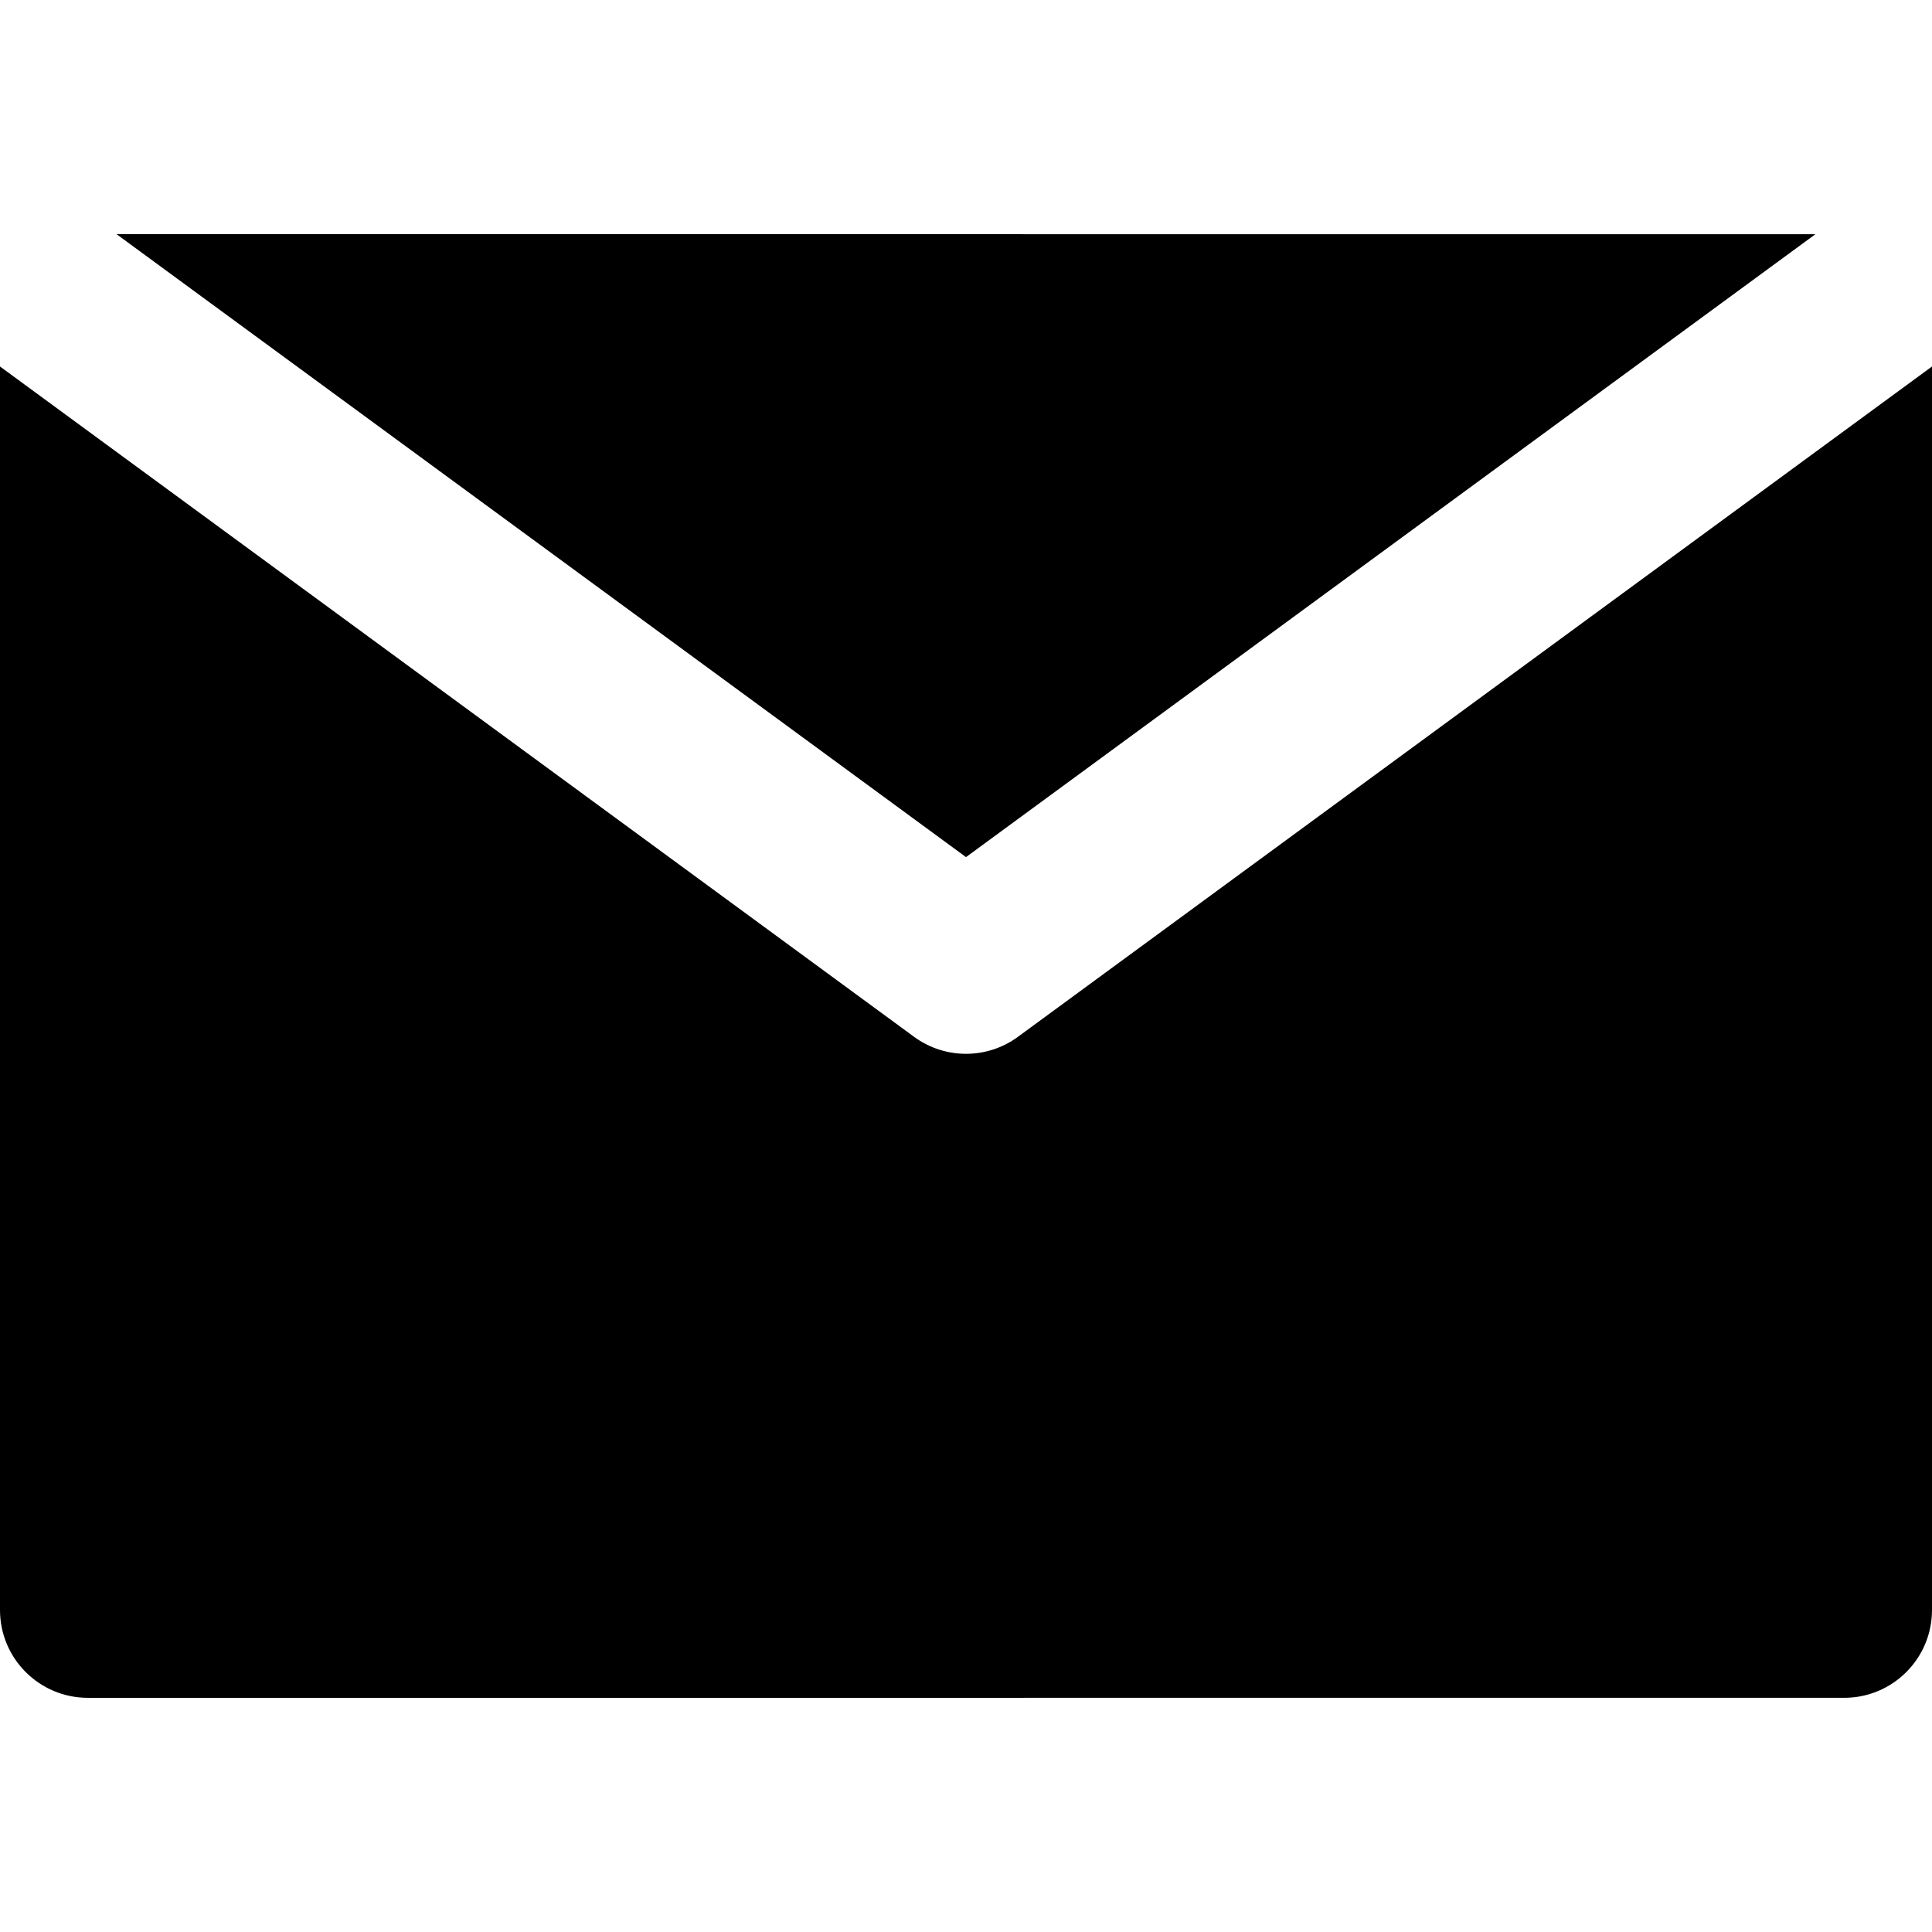
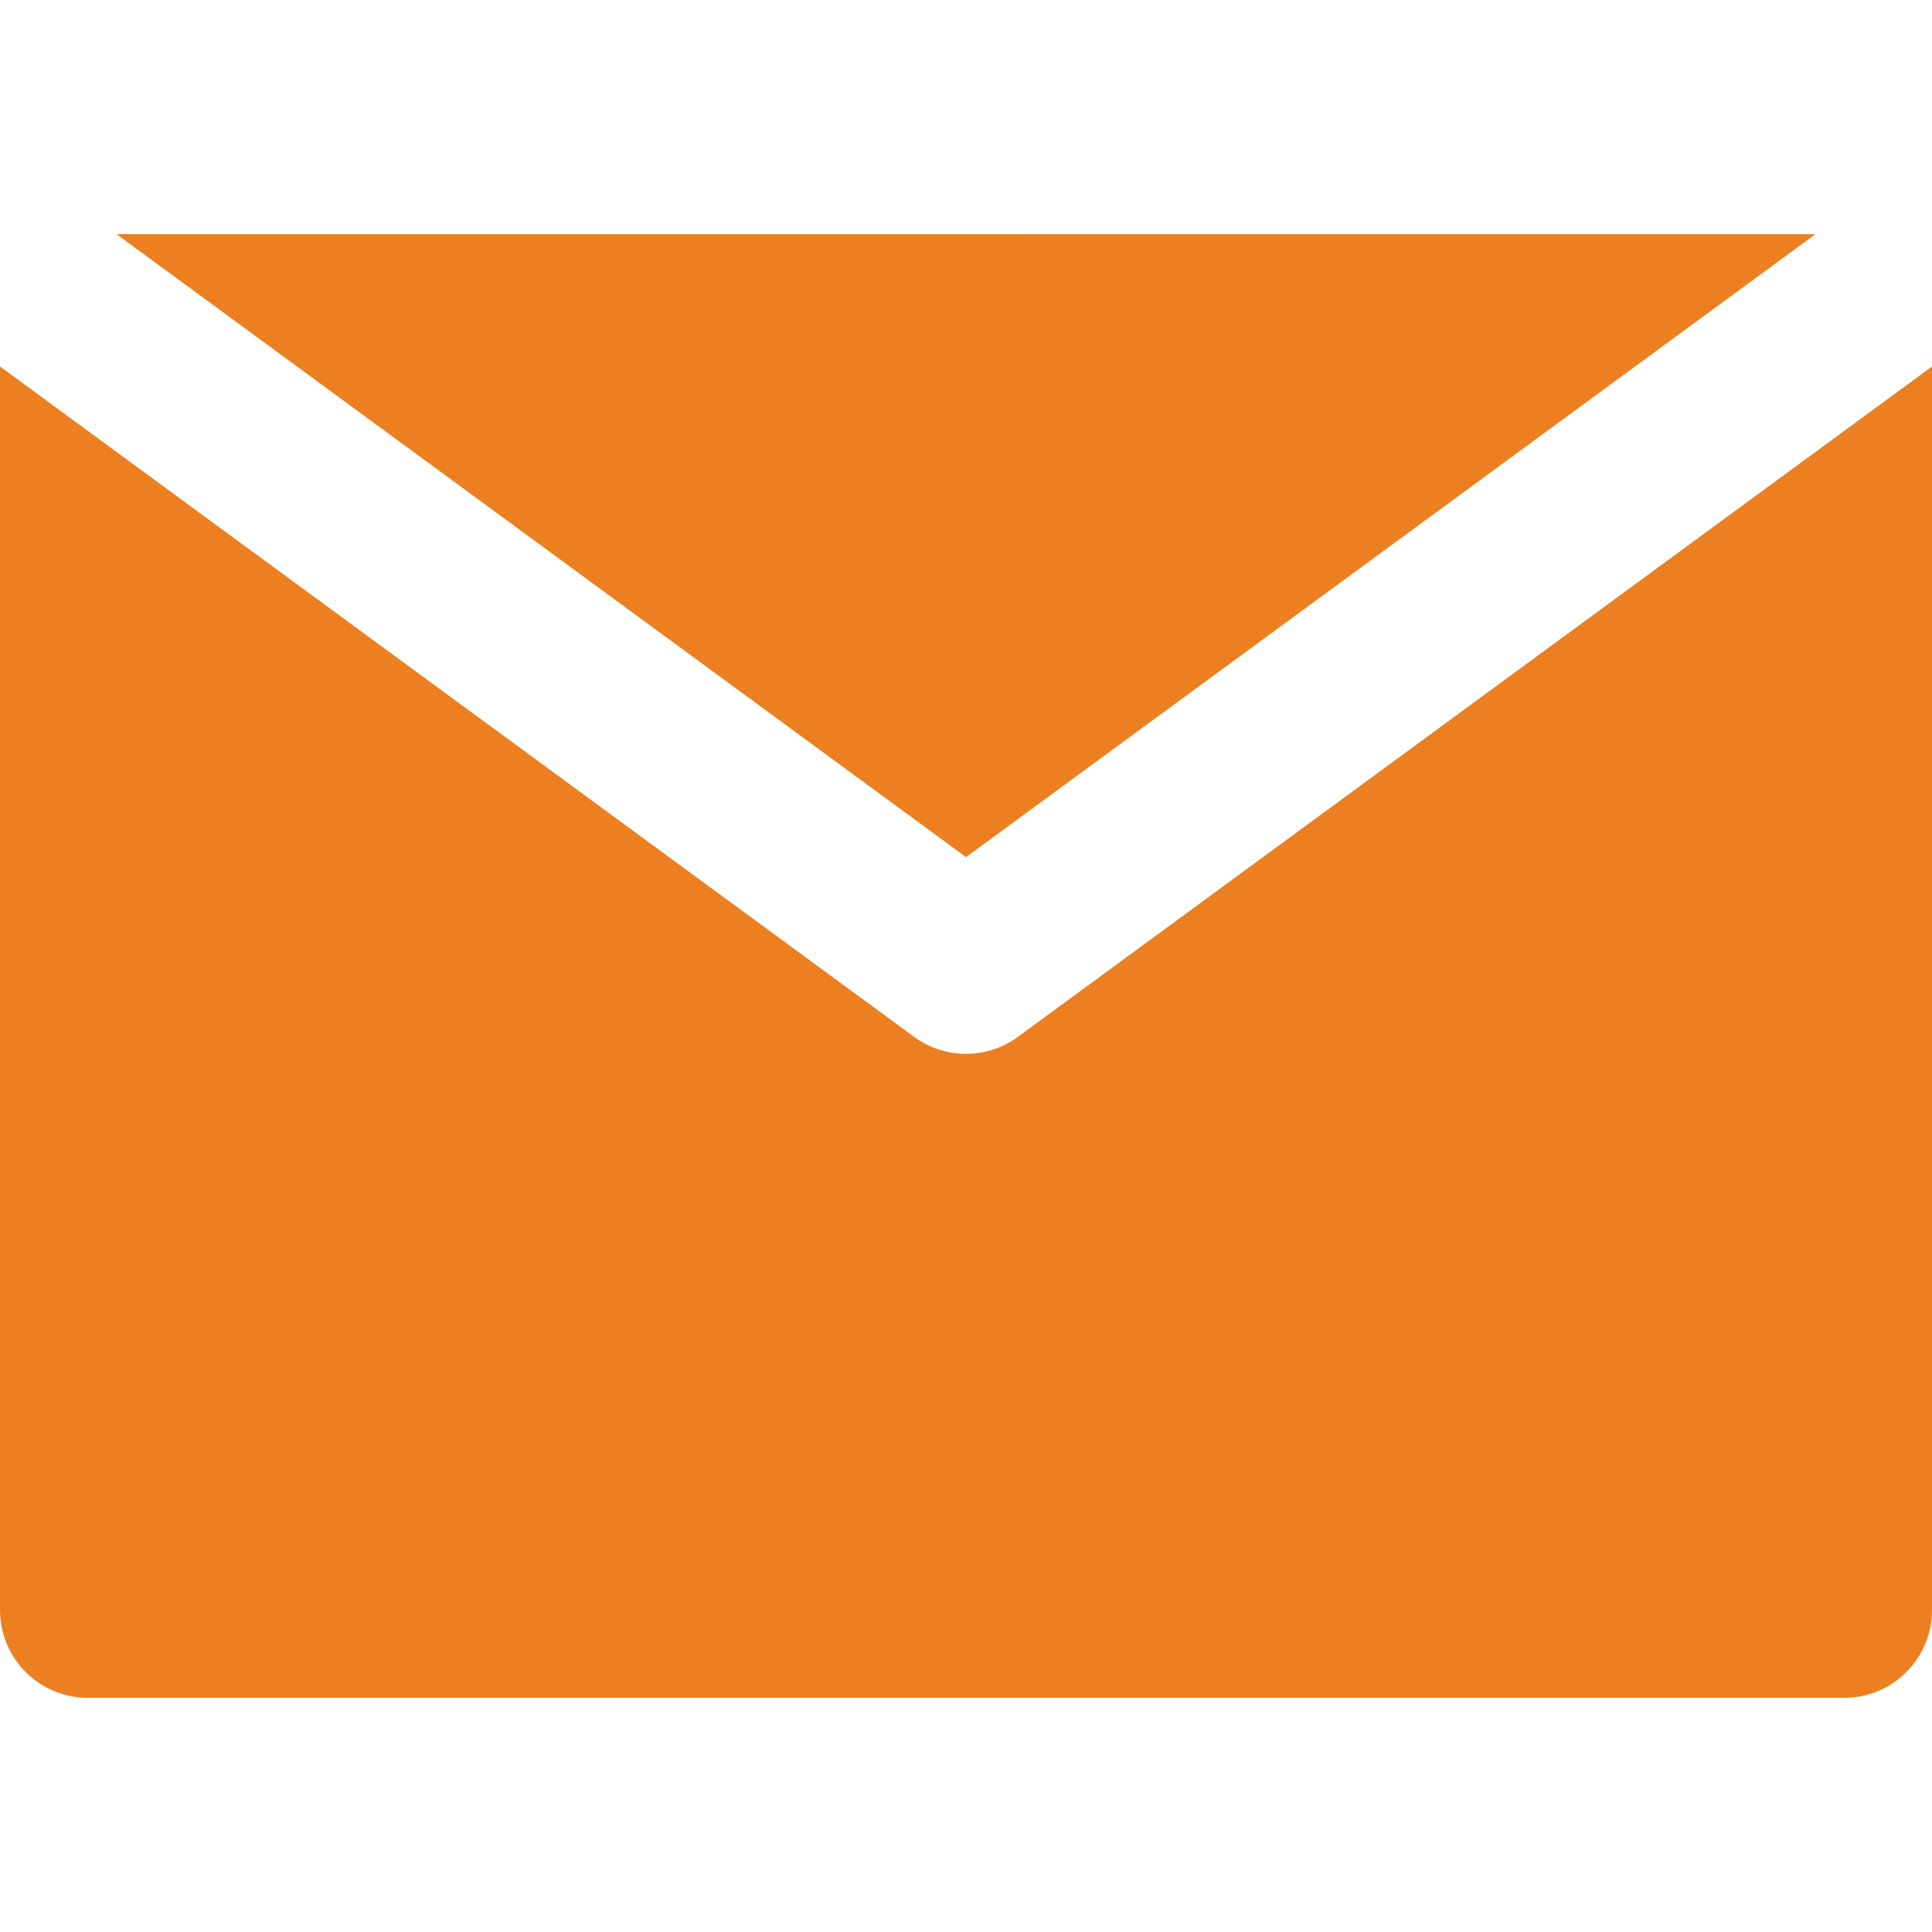
- <svg xmlns="http://www.w3.org/2000/svg" version="1.1" id="Layer_1" x="0px" y="0px" viewBox="0 0 330.001 330.001" style="enable-background:new 0 0 330.001 330.001;" xml:space="preserve">
+ <svg xmlns="http://www.w3.org/2000/svg" version="1.1" id="Layer_1" height="35px" width="35px" fill="#EC8020" x="0px" y="0px" viewBox="0 0 330.001 330.001" style="enable-background:new 0 0 330.001 330.001;" xml:space="preserve">
  <g id="XMLID_348_">
    <path id="XMLID_350_" d="M173.871,177.097c-2.641,1.936-5.756,2.903-8.87,2.903c-3.116,0-6.23-0.967-8.871-2.903L30,84.602   L0.001,62.603L0,275.001c0.001,8.284,6.716,15,15,15L315.001,290c8.285,0,15-6.716,15-14.999V62.602l-30.001,22L173.871,177.097z" />
    <polygon id="XMLID_351_" points="165.001,146.4 310.087,40.001 19.911,40  " />
  </g>
  <g>
</g>
  <g>
</g>
  <g>
</g>
  <g>
</g>
  <g>
</g>
  <g>
</g>
  <g>
</g>
  <g>
</g>
  <g>
</g>
  <g>
</g>
  <g>
</g>
  <g>
</g>
  <g>
</g>
  <g>
</g>
  <g>
</g>
</svg>
